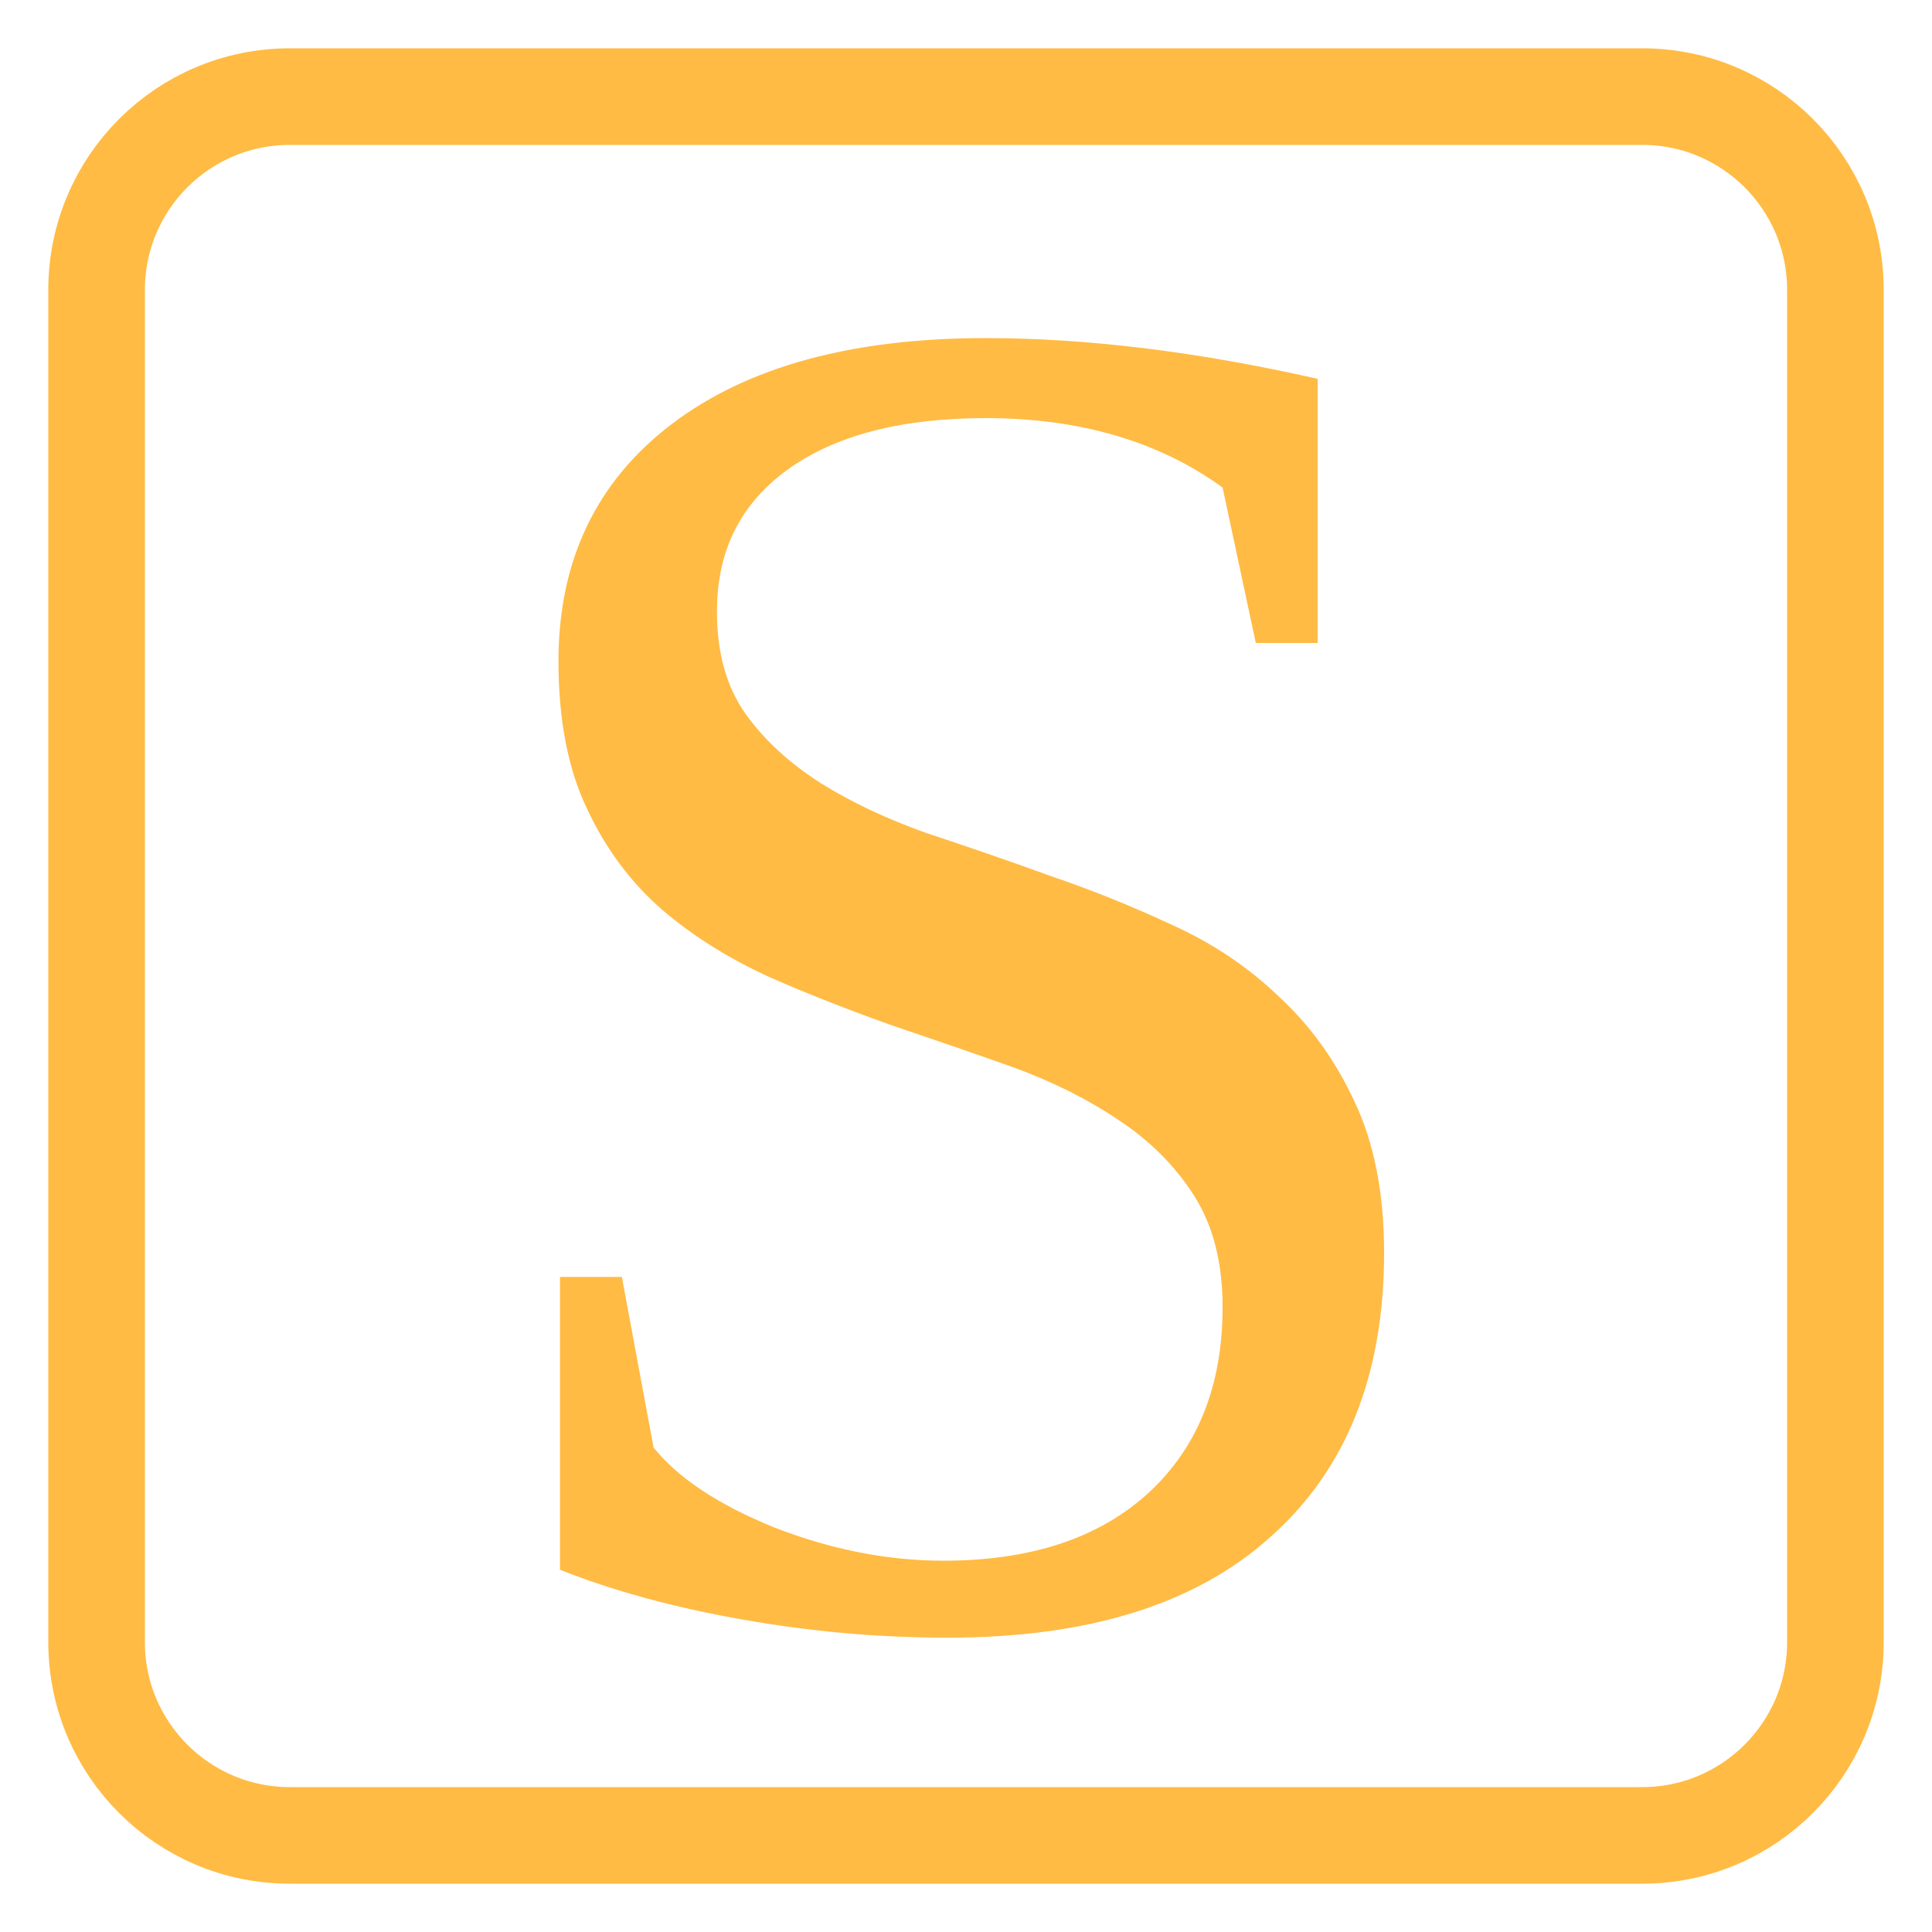
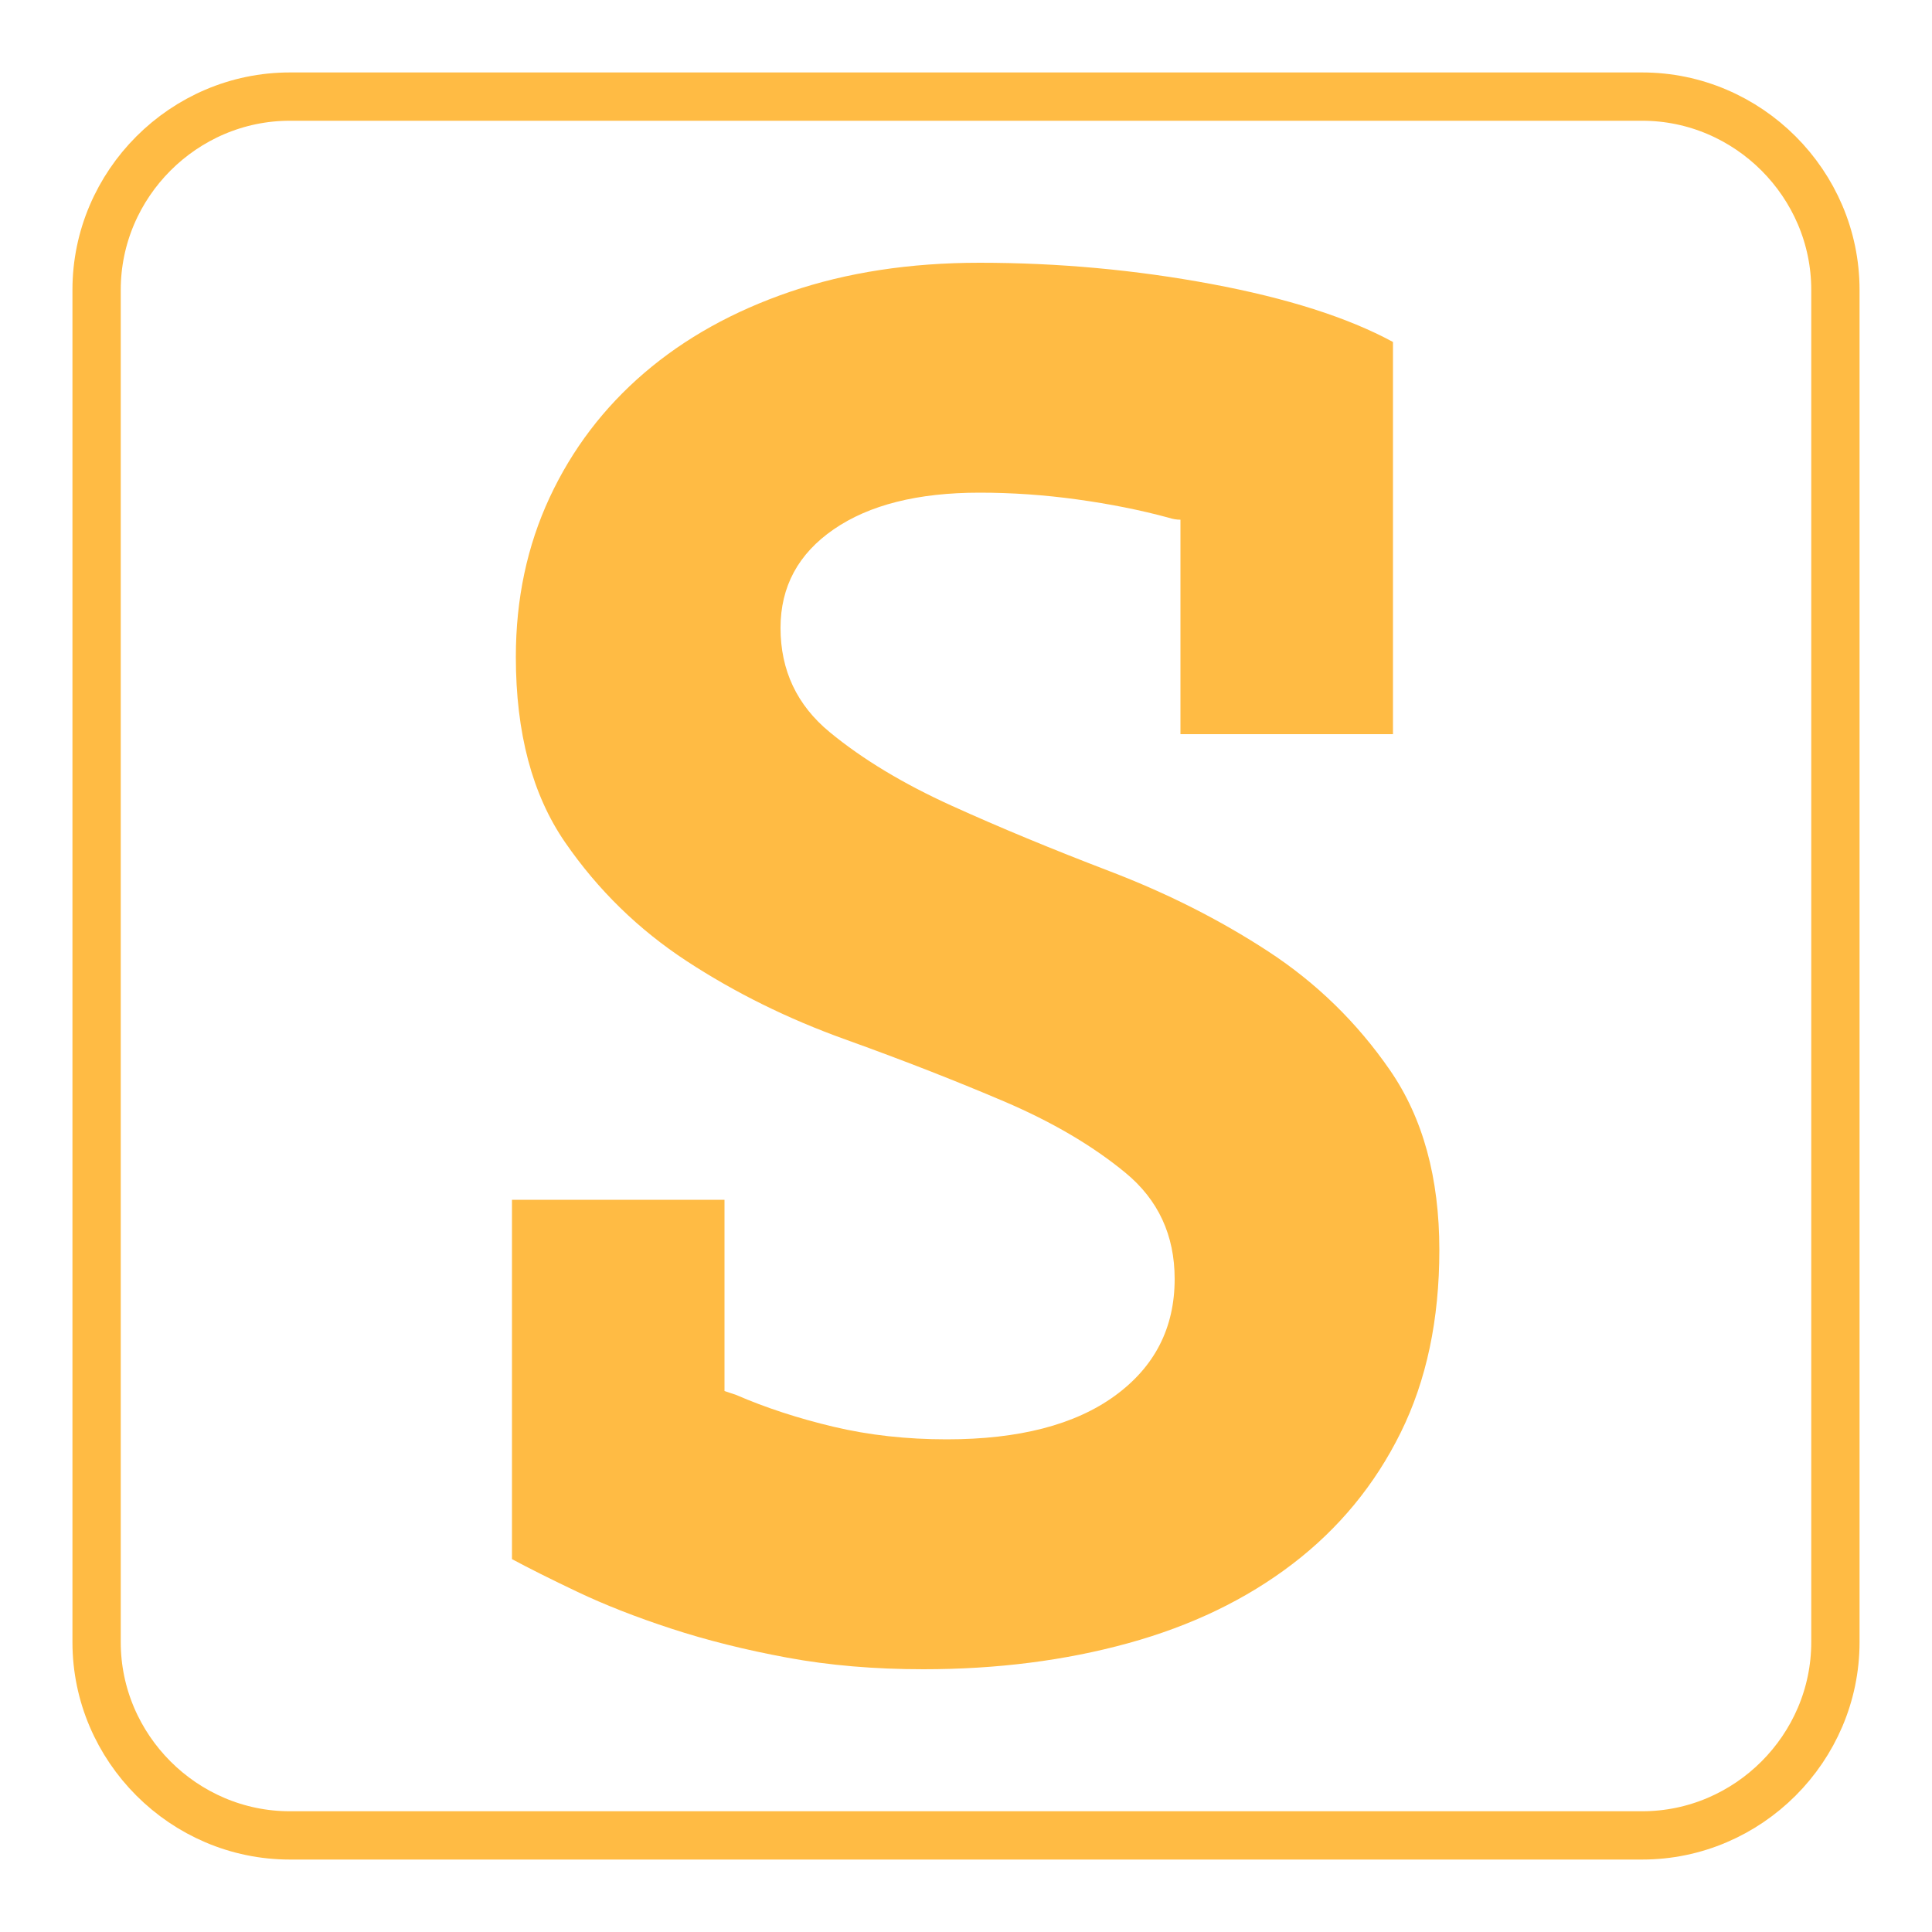
- <svg xmlns="http://www.w3.org/2000/svg" version="1.1" viewBox="0 0 20 20" stroke-width="1" stroke="#fb4" fill="#fb4">
-   <defs>
-     <code>
- 			
- // var svg = ear.svg();
- svg.size(20, 20)
-   .strokeWidth(1)
-   .stroke("white")
-   .fill("white")
- 
- svg.roundRect(1, 1, 18, 18, 2, 2)
-   .fill("none");
- 
- svg.text("S", 10, 10)
-   .stroke("none")
-   .fontFamily("Georgia, Times New Roman")
-   .textAnchor("middle")
-   .dominantBaseline("central")
-   .fontSize(20);
- 
- 
- 		</code>
-   </defs>
-   <path d="M3,1 h14 A2 2 0 0 1 19,3 v14 A2 2 0 0 1 17,19 h-14 A2 2 0 0 1 1,17 v-14 A2 2 0 0 1 3,1" fill="none" />
-   <text x="10" y="10" stroke="none" font-family="Georgia, Times New Roman" text-anchor="middle" dominant-baseline="central" font-size="20">S</text>
+ <svg xmlns="http://www.w3.org/2000/svg" viewBox="0 0 20 20" version="1.1" fill="rgb(255,187,68)" stroke="rgb(255,187,68)">
+   <path d="M3,1L17,1C18.097,1 19,1.903 19,3L19,17C19,18.097 18.097,19 17,19L3,19C1.903,19 1,18.097 1,17L1,3C1,1.903 1.903,1 3,1" fill="none" stroke-width="0.5" />
+   <path d="M5.3,12.42L7.5,12.42L7.5,14.4C7.54,14.413 7.58,14.427 7.62,14.44C7.927,14.573 8.263,14.683 8.63,14.77C8.997,14.857 9.387,14.9 9.8,14.9C10.547,14.9 11.127,14.75 11.54,14.45C11.953,14.15 12.16,13.747 12.16,13.24C12.16,12.787 11.99,12.42 11.65,12.14C11.31,11.86 10.89,11.613 10.39,11.4C9.89,11.187 9.343,10.973 8.75,10.76C8.157,10.547 7.61,10.277 7.11,9.95C6.61,9.623 6.19,9.213 5.85,8.72C5.51,8.227 5.34,7.587 5.34,6.8C5.34,6.2 5.457,5.65 5.69,5.15C5.923,4.65 6.25,4.22 6.67,3.86C7.09,3.5 7.593,3.22 8.18,3.02C8.767,2.82 9.42,2.72 10.14,2.72C10.953,2.72 11.753,2.793 12.54,2.94C13.327,3.087 13.953,3.287 14.42,3.54L14.42,7.6L12.22,7.6L12.22,5.38C12.18,5.38 12.14,5.373 12.1,5.36C11.807,5.28 11.49,5.217 11.15,5.17C10.81,5.123 10.473,5.1 10.14,5.1C9.5,5.1 8.997,5.227 8.63,5.48C8.263,5.733 8.08,6.073 8.08,6.5C8.08,6.94 8.25,7.3 8.59,7.58C8.93,7.86 9.35,8.113 9.85,8.34C10.35,8.567 10.897,8.793 11.49,9.02C12.083,9.247 12.63,9.523 13.13,9.85C13.63,10.177 14.05,10.587 14.39,11.08C14.73,11.573 14.9,12.193 14.9,12.94C14.9,13.66 14.767,14.29 14.5,14.83C14.233,15.37 13.86,15.823 13.38,16.19C12.9,16.557 12.333,16.83 11.68,17.01C11.027,17.19 10.32,17.28 9.56,17.28C9.053,17.28 8.583,17.24 8.15,17.16C7.717,17.08 7.317,16.98 6.95,16.86C6.583,16.74 6.26,16.613 5.98,16.48C5.7,16.347 5.473,16.233 5.3,16.14L5.3,12.42Z" stroke="none" />
</svg>
